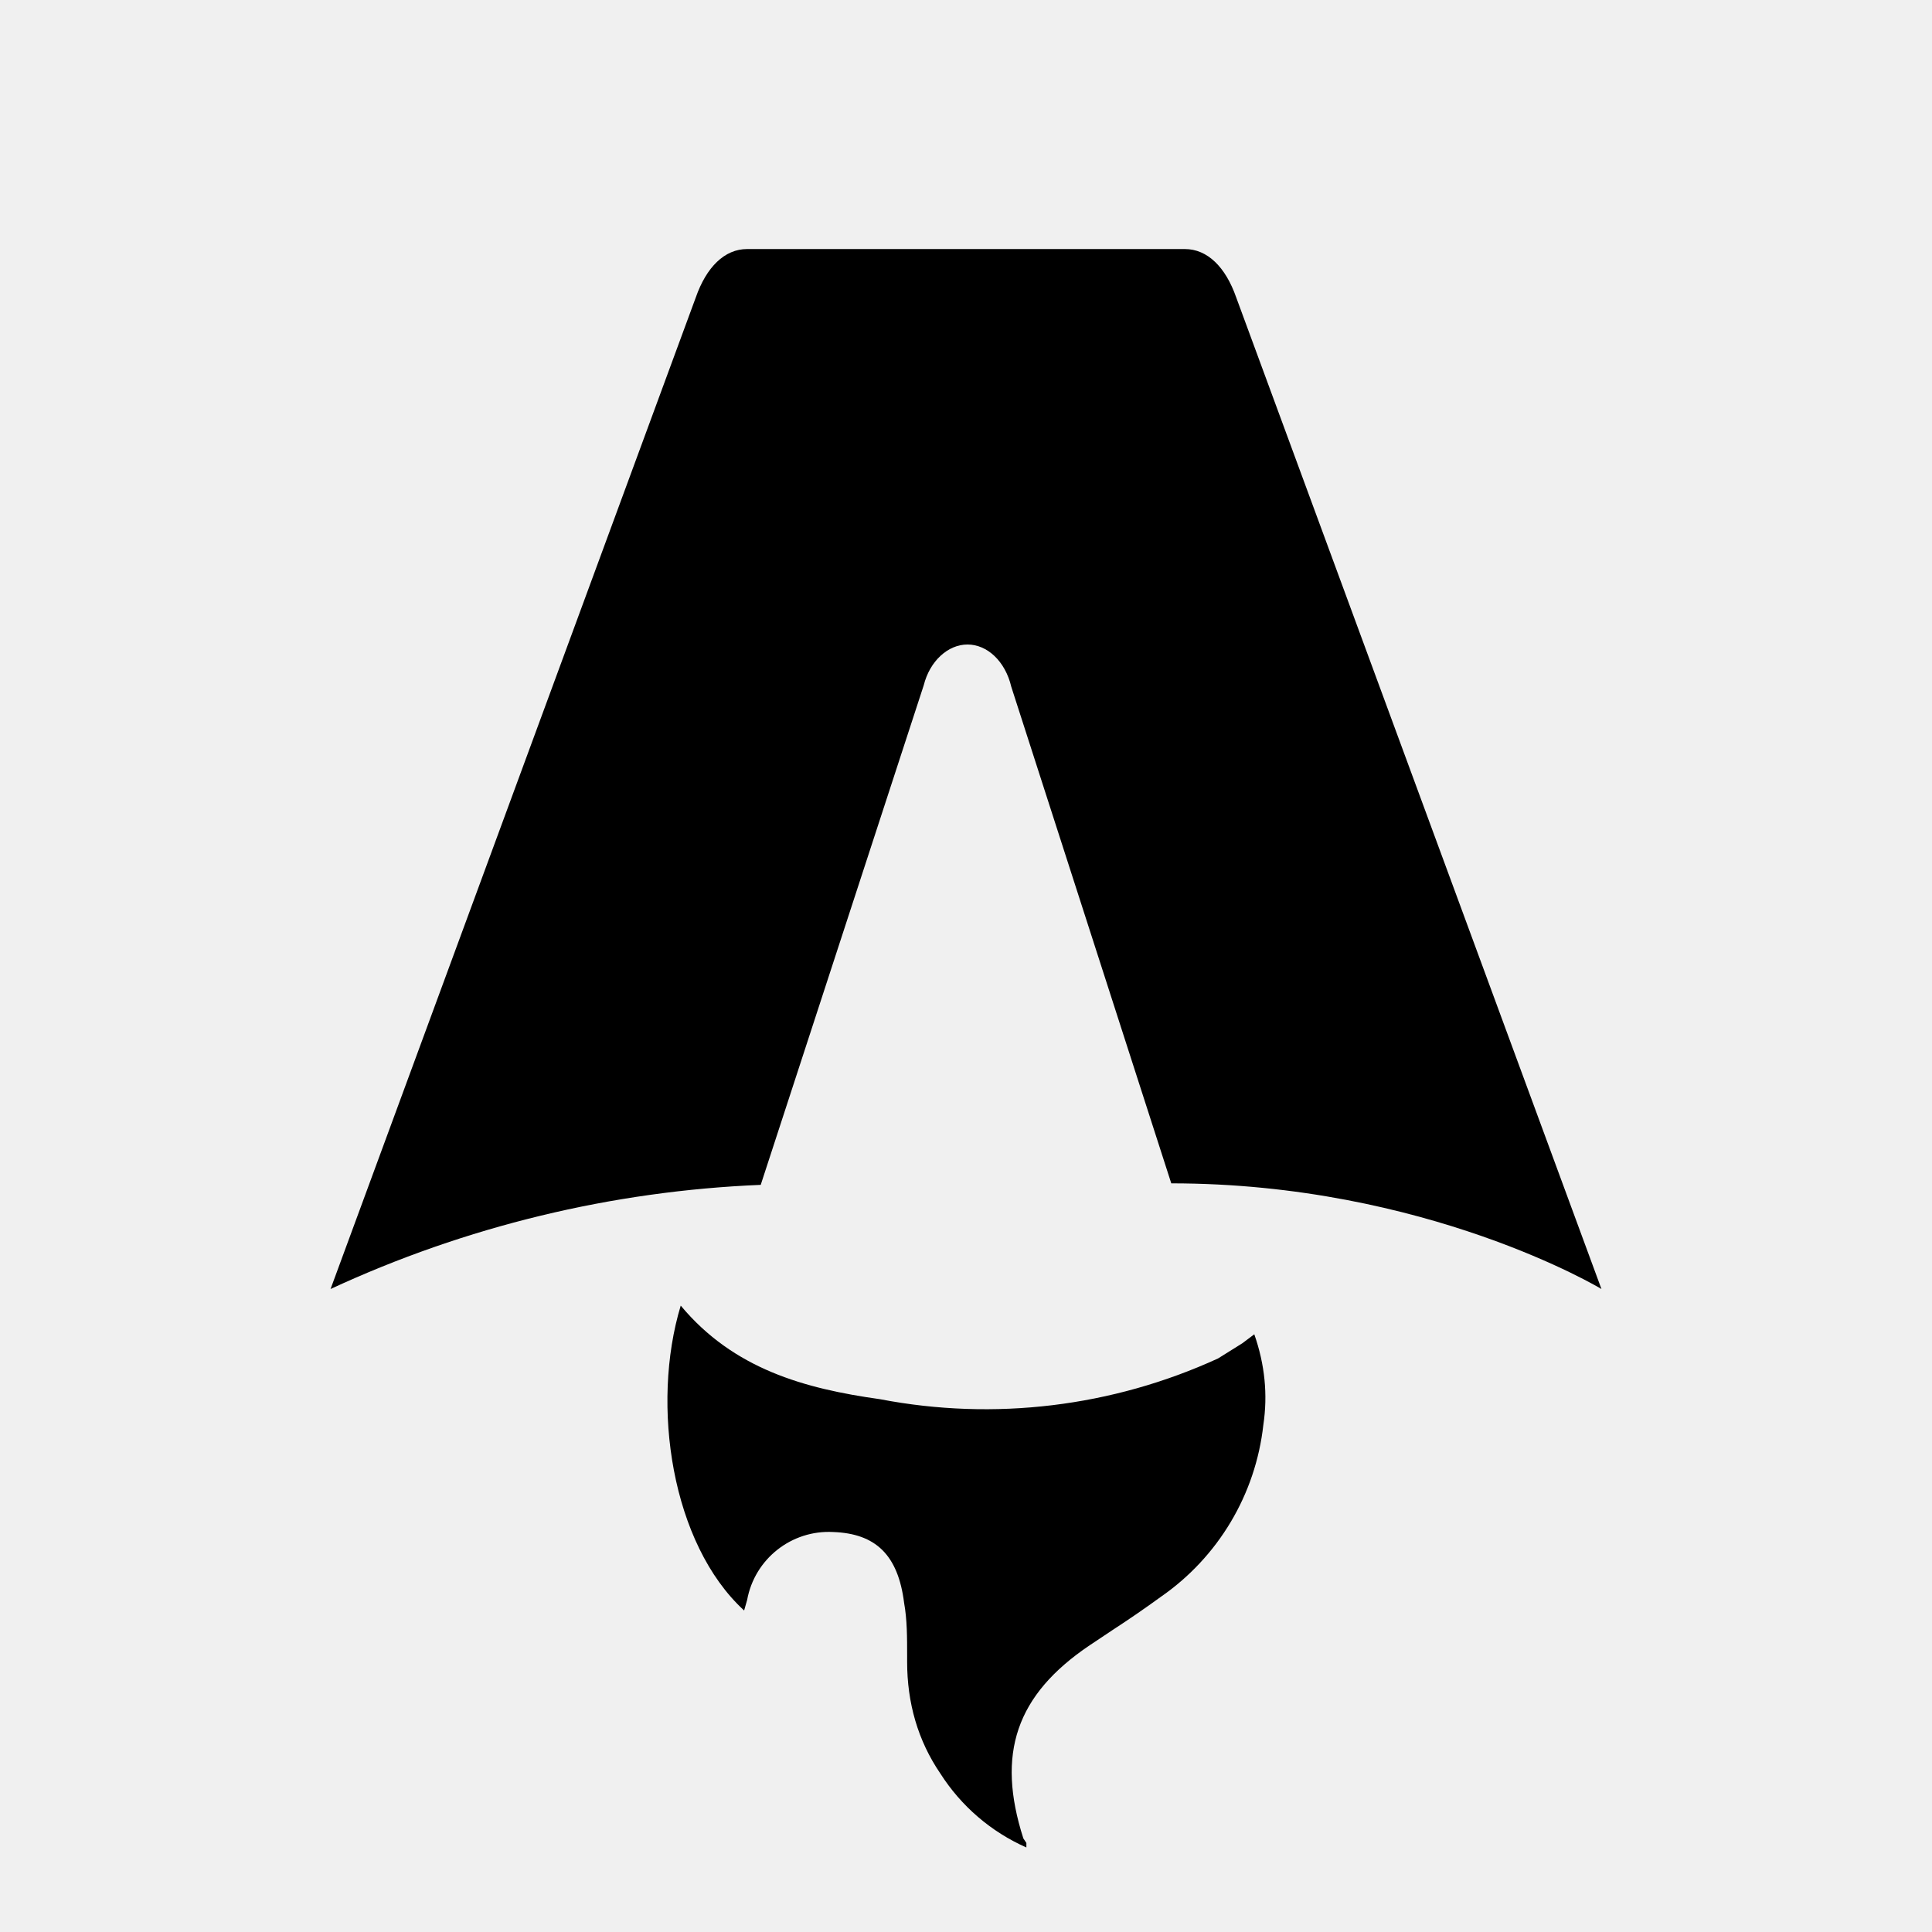
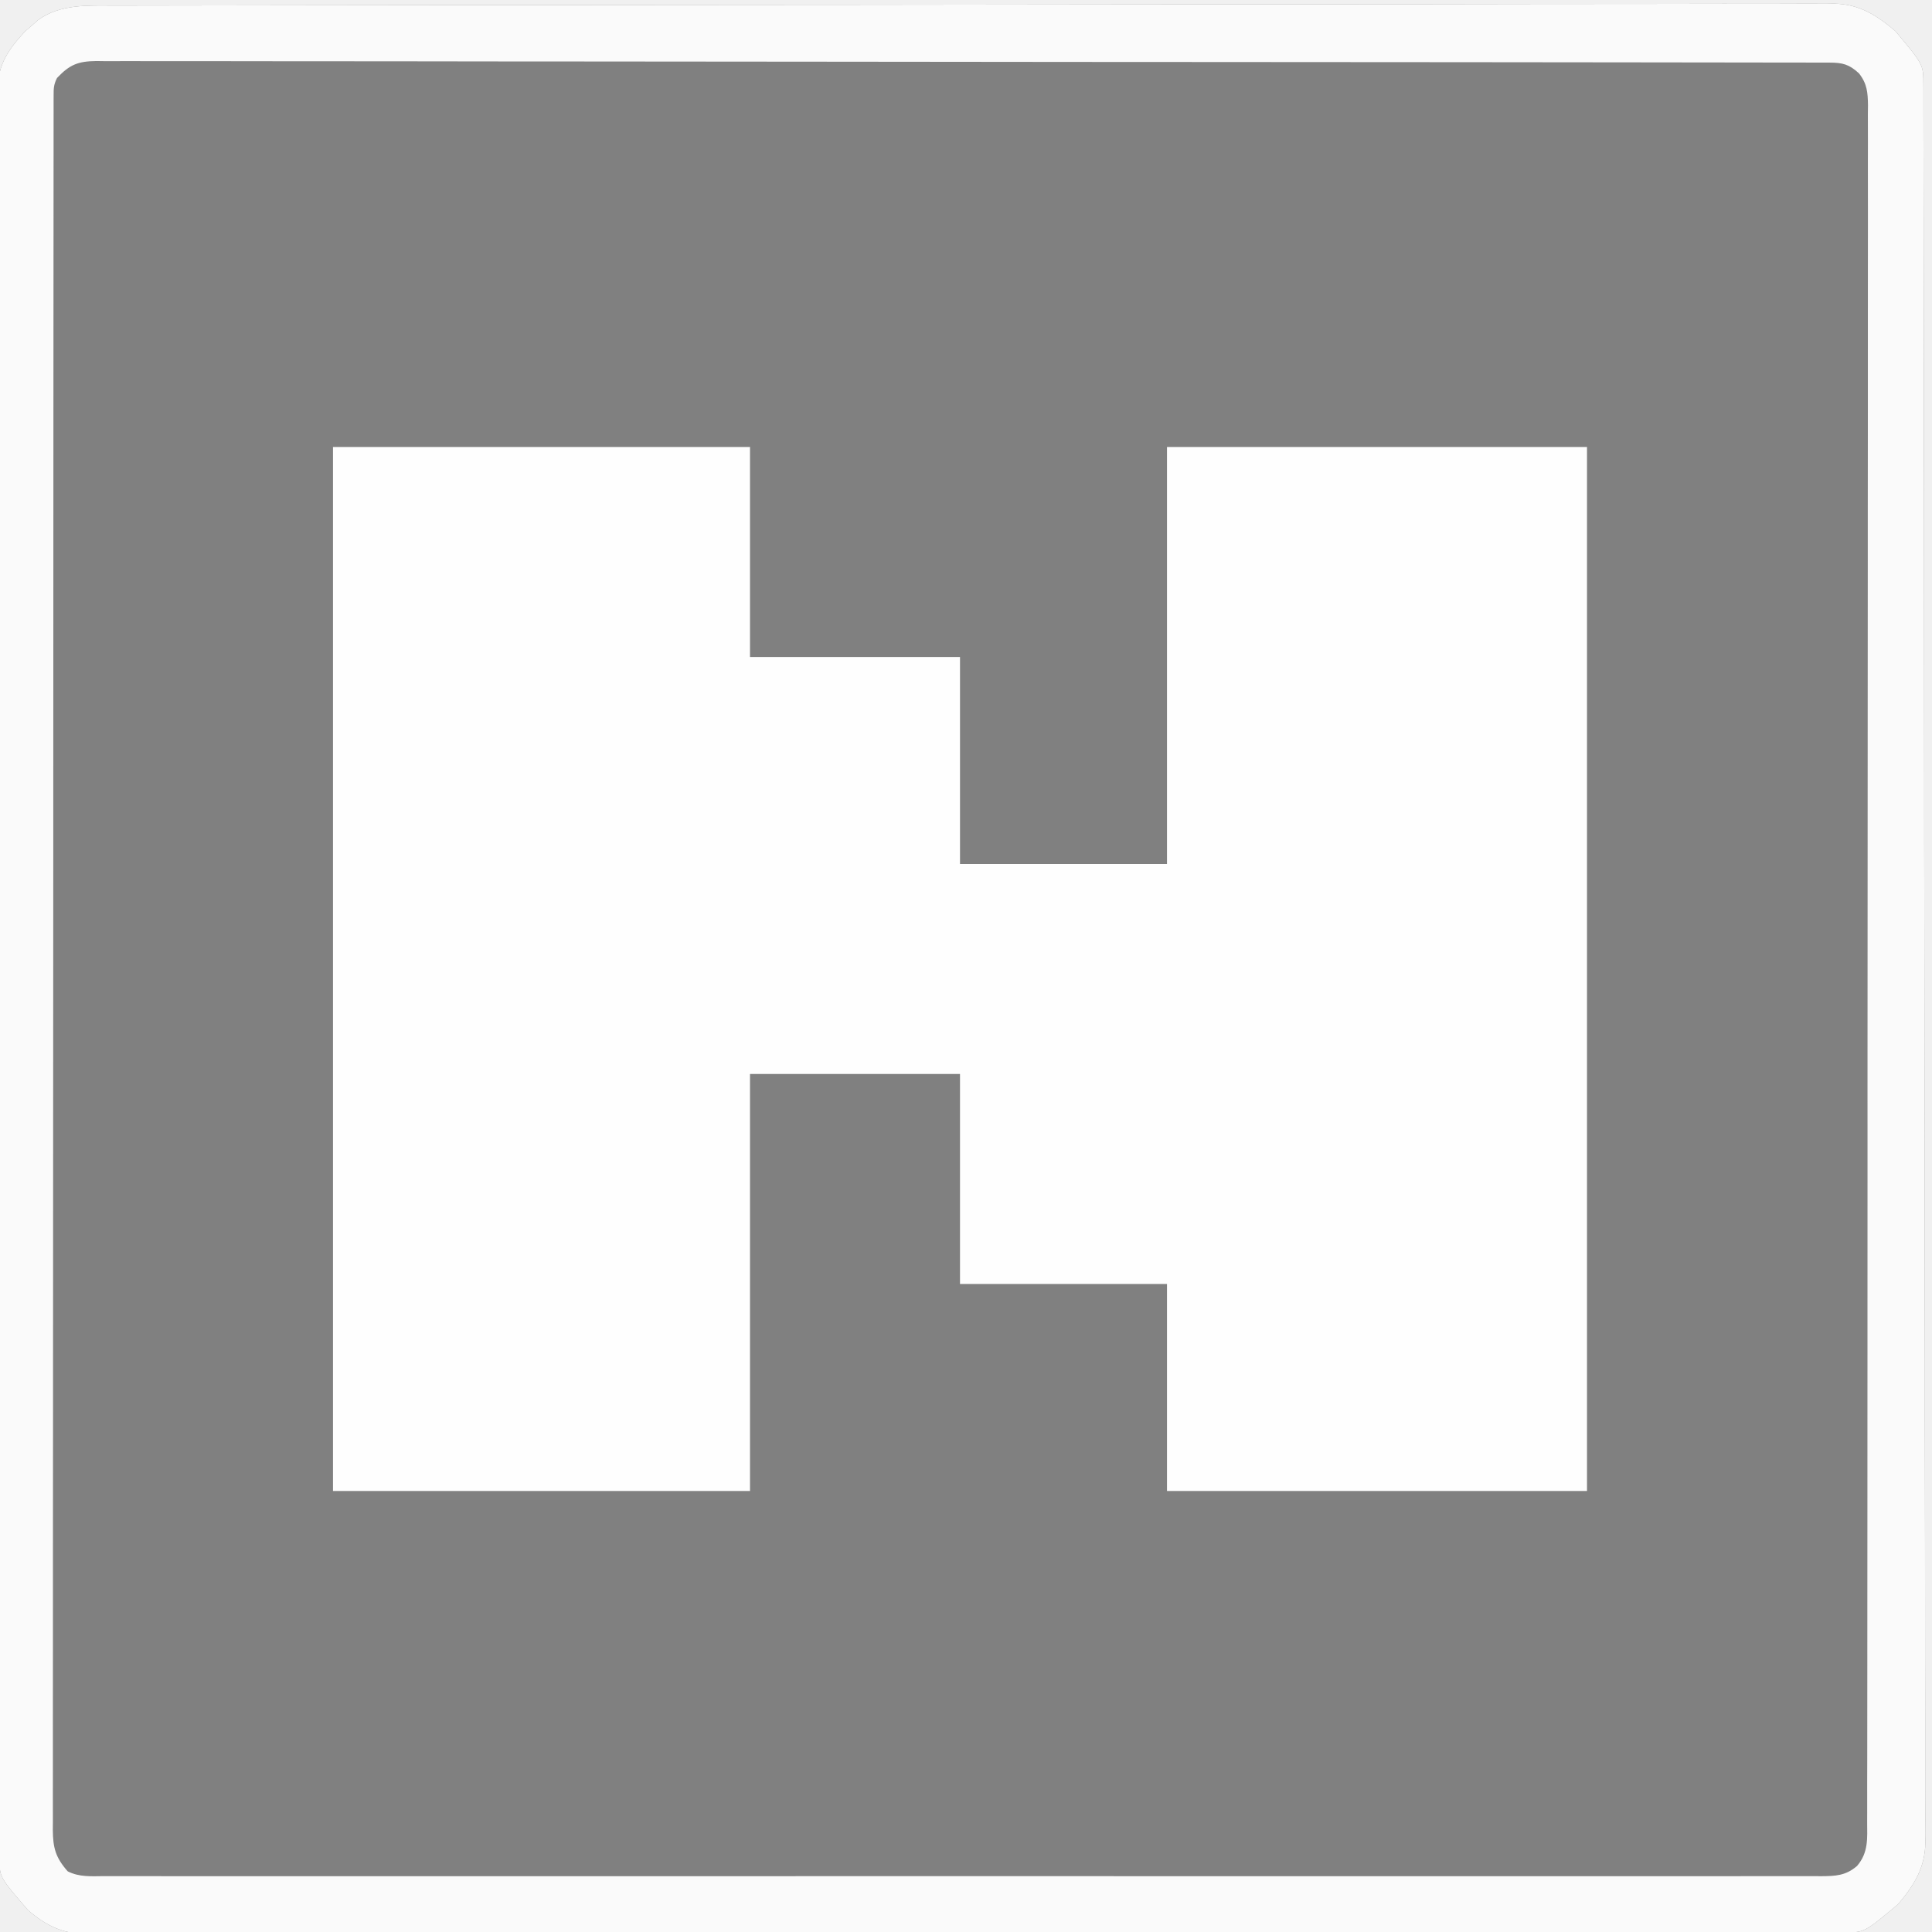
- <svg xmlns="http://www.w3.org/2000/svg" fill="none" viewBox="0 0 128 128">
-   <path d="M50.4 78.5a75.1 75.1 0 0 0-28.5 6.9l24.2-65.7c.7-2 1.9-3.2 3.4-3.2h29c1.5 0 2.7 1.2 3.4 3.2l24.2 65.7s-11.6-7-28.5-7L67 45.5c-.4-1.7-1.6-2.8-2.9-2.8-1.3 0-2.5 1.1-2.9 2.7L50.4 78.5Zm-1.1 28.2Zm-4.2-20.2c-2 6.6-.6 15.8 4.2 20.2a17.5 17.5 0 0 1 .2-.7 5.5 5.5 0 0 1 5.7-4.5c2.8.1 4.3 1.5 4.7 4.7.2 1.1.2 2.3.2 3.5v.4c0 2.7.7 5.2 2.2 7.4a13 13 0 0 0 5.7 4.9v-.3l-.2-.3c-1.8-5.6-.5-9.5 4.4-12.8l1.5-1a73 73 0 0 0 3.2-2.2 16 16 0 0 0 6.8-11.4c.3-2 .1-4-.6-6l-.8.6-1.6 1a37 37 0 0 1-22.4 2.7c-5-.7-9.7-2-13.2-6.2Z" />
-   <style>
-         path { fill: #000; }
-         @media (prefers-color-scheme: dark) {
-             path { fill: #FFF; }
-         }
-     </style>
+ <svg xmlns="http://www.w3.org/2000/svg" version="1.1" width="644" height="644">
+   <path d="M0 0 C1.004 -0.003 2.008 -0.006 3.043 -0.009 C6.41 -0.018 9.778 -0.019 13.145 -0.021 C15.583 -0.026 18.02 -0.031 20.458 -0.036 C26.456 -0.049 32.454 -0.056 38.453 -0.062 C45.639 -0.069 52.825 -0.082 60.012 -0.095 C78.201 -0.126 96.39 -0.146 114.58 -0.164 C119.506 -0.169 124.433 -0.174 129.36 -0.179 C159.947 -0.21 190.535 -0.236 221.123 -0.253 C228.206 -0.257 235.288 -0.261 242.37 -0.265 C243.69 -0.266 243.69 -0.266 245.037 -0.267 C273.578 -0.283 302.119 -0.322 330.66 -0.373 C360.008 -0.425 389.356 -0.458 418.704 -0.465 C422.848 -0.466 426.993 -0.467 431.137 -0.468 C431.952 -0.469 432.768 -0.469 433.608 -0.469 C446.735 -0.474 459.862 -0.499 472.989 -0.531 C486.18 -0.563 499.37 -0.573 512.561 -0.561 C520.398 -0.554 528.234 -0.564 536.07 -0.598 C541.921 -0.621 547.772 -0.613 553.623 -0.593 C555.99 -0.59 558.358 -0.597 560.725 -0.615 C563.943 -0.638 567.158 -0.624 570.376 -0.601 C571.755 -0.624 571.755 -0.624 573.162 -0.648 C581.518 -0.516 587.281 3.169 593.564 8.452 C602.934 19.645 602.934 19.645 602.945 26.211 C602.949 27.07 602.952 27.929 602.956 28.814 C602.955 29.766 602.954 30.717 602.953 31.697 C602.956 32.706 602.959 33.715 602.962 34.755 C602.971 38.175 602.973 41.595 602.974 45.015 C602.979 47.477 602.984 49.938 602.99 52.399 C603.002 58.479 603.01 64.56 603.016 70.64 C603.023 77.919 603.035 85.199 603.048 92.478 C603.08 110.913 603.1 129.348 603.117 147.782 C603.122 152.774 603.127 157.767 603.132 162.759 C603.163 193.737 603.19 224.716 603.207 255.695 C603.211 262.875 603.215 270.055 603.219 277.235 C603.219 278.573 603.219 278.573 603.22 279.938 C603.237 308.859 603.275 337.779 603.326 366.7 C603.378 396.424 603.411 426.147 603.418 455.871 C603.419 460.069 603.421 464.266 603.422 468.464 C603.422 469.703 603.422 469.703 603.423 470.968 C603.427 484.268 603.452 497.568 603.485 510.868 C603.517 524.236 603.527 537.605 603.514 550.973 C603.507 558.917 603.517 566.859 603.551 574.802 C603.575 580.733 603.567 586.663 603.547 592.594 C603.544 594.994 603.551 597.394 603.569 599.793 C603.592 603.055 603.578 606.314 603.555 609.576 C603.57 610.508 603.586 611.441 603.602 612.402 C603.47 620.807 599.818 626.567 594.501 632.89 C583.308 642.261 583.308 642.261 576.741 642.27 C575.882 642.273 575.023 642.277 574.137 642.28 C573.186 642.279 572.234 642.278 571.254 642.277 C570.244 642.279 569.235 642.282 568.195 642.285 C564.774 642.293 561.353 642.293 557.931 642.294 C555.469 642.298 553.007 642.302 550.546 642.307 C544.463 642.318 538.381 642.324 532.299 642.328 C525.018 642.333 517.736 642.343 510.455 642.354 C492.852 642.38 475.249 642.395 457.646 642.408 C451.817 642.412 445.987 642.417 440.158 642.421 C409.174 642.447 378.191 642.469 347.207 642.481 C340.026 642.484 332.845 642.487 325.664 642.49 C324.772 642.49 323.88 642.491 322.96 642.491 C294.033 642.503 265.105 642.534 236.177 642.576 C206.448 642.619 176.718 642.645 146.989 642.65 C142.791 642.651 138.593 642.652 134.395 642.653 C133.155 642.653 133.155 642.653 131.891 642.654 C118.587 642.657 105.283 642.678 91.979 642.704 C78.608 642.73 65.237 642.738 51.867 642.727 C43.921 642.721 35.976 642.729 28.03 642.757 C22.1 642.776 16.169 642.769 10.239 642.752 C7.838 642.749 5.436 642.755 3.035 642.77 C-0.225 642.789 -3.485 642.777 -6.745 642.758 C-8.148 642.777 -8.148 642.777 -9.579 642.797 C-17.464 642.693 -22.941 639.932 -28.874 634.827 C-38.308 623.863 -38.308 623.863 -38.317 618.042 C-38.321 617.177 -38.325 616.312 -38.329 615.42 C-38.328 614.462 -38.327 613.504 -38.326 612.517 C-38.329 611.501 -38.332 610.485 -38.335 609.438 C-38.344 605.994 -38.345 602.55 -38.347 599.106 C-38.352 596.627 -38.357 594.149 -38.362 591.67 C-38.375 585.547 -38.383 579.425 -38.388 573.302 C-38.395 565.971 -38.408 558.641 -38.421 551.311 C-38.453 532.748 -38.473 514.185 -38.49 495.622 C-38.495 490.595 -38.5 485.569 -38.505 480.542 C-38.536 449.351 -38.563 418.16 -38.579 386.969 C-38.583 379.74 -38.587 372.51 -38.591 365.281 C-38.592 364.383 -38.592 363.485 -38.593 362.559 C-38.609 333.438 -38.648 304.316 -38.699 275.194 C-38.751 245.265 -38.784 215.337 -38.791 185.408 C-38.792 181.182 -38.793 176.956 -38.795 172.729 C-38.795 171.898 -38.795 171.066 -38.795 170.209 C-38.8 156.816 -38.825 143.422 -38.857 130.029 C-38.889 116.569 -38.899 103.108 -38.887 89.648 C-38.88 81.649 -38.89 73.651 -38.924 65.652 C-38.947 59.681 -38.94 53.712 -38.919 47.741 C-38.916 45.324 -38.923 42.906 -38.941 40.489 C-38.964 37.207 -38.951 33.926 -38.927 30.643 C-38.943 29.702 -38.958 28.76 -38.974 27.79 C-38.846 19.54 -35.31 14.499 -29.807 8.581 C-29.087 7.961 -28.366 7.341 -27.624 6.702 C-26.539 5.745 -26.539 5.745 -25.432 4.769 C-18.051 -0.584 -8.738 -0.009 0 0 Z " fill="#808080" transform="translate(38.18632,1.860192)" />
+   <path d="M0 0 C45.87 0 91.74 0 139 0 C139 23.1 139 46.2 139 70 C162.1 70 185.2 70 209 70 C209 92.77 209 115.54 209 139 C231.77 139 254.54 139 278 139 C278 93.13 278 47.26 278 0 C324.2 0 370.4 0 418 0 C418 114.84 418 229.68 418 348 C371.8 348 325.6 348 278 348 C278 325.23 278 302.46 278 279 C255.23 279 232.46 279 209 279 C209 255.9 209 232.8 209 209 C185.9 209 162.8 209 139 209 C139 254.87 139 300.74 139 348 C93.13 348 47.26 348 0 348 C0 233.16 0 118.32 0 0 Z " fill="#FEFEFE" transform="translate(111,149)" />
+   <path d="M0 0 C1.004 -0.003 2.008 -0.006 3.043 -0.009 C6.41 -0.018 9.778 -0.019 13.145 -0.021 C15.583 -0.026 18.02 -0.031 20.458 -0.036 C26.456 -0.049 32.454 -0.056 38.453 -0.062 C45.639 -0.069 52.825 -0.082 60.012 -0.095 C78.201 -0.126 96.39 -0.146 114.58 -0.164 C119.506 -0.169 124.433 -0.174 129.36 -0.179 C159.947 -0.21 190.535 -0.236 221.123 -0.253 C228.206 -0.257 235.288 -0.261 242.37 -0.265 C243.69 -0.266 243.69 -0.266 245.037 -0.267 C273.578 -0.283 302.119 -0.322 330.66 -0.373 C360.008 -0.425 389.356 -0.458 418.704 -0.465 C422.848 -0.466 426.993 -0.467 431.137 -0.468 C431.952 -0.469 432.768 -0.469 433.608 -0.469 C446.735 -0.474 459.862 -0.499 472.989 -0.531 C486.18 -0.563 499.37 -0.573 512.561 -0.561 C520.398 -0.554 528.234 -0.564 536.07 -0.598 C541.921 -0.621 547.772 -0.613 553.623 -0.593 C555.99 -0.59 558.358 -0.597 560.725 -0.615 C563.943 -0.638 567.158 -0.624 570.376 -0.601 C571.755 -0.624 571.755 -0.624 573.162 -0.648 C581.518 -0.516 587.281 3.169 593.564 8.452 C602.934 19.645 602.934 19.645 602.945 26.211 C602.949 27.07 602.952 27.929 602.956 28.814 C602.955 29.766 602.954 30.717 602.953 31.697 C602.956 32.706 602.959 33.715 602.962 34.755 C602.971 38.175 602.973 41.595 602.974 45.015 C602.979 47.477 602.984 49.938 602.99 52.399 C603.002 58.479 603.01 64.56 603.016 70.64 C603.023 77.919 603.035 85.199 603.048 92.478 C603.08 110.913 603.1 129.348 603.117 147.782 C603.122 152.774 603.127 157.767 603.132 162.759 C603.163 193.737 603.19 224.716 603.207 255.695 C603.211 262.875 603.215 270.055 603.219 277.235 C603.219 278.573 603.219 278.573 603.22 279.938 C603.237 308.859 603.275 337.779 603.326 366.7 C603.378 396.424 603.411 426.147 603.418 455.871 C603.419 460.069 603.421 464.266 603.422 468.464 C603.422 469.703 603.422 469.703 603.423 470.968 C603.427 484.268 603.452 497.568 603.485 510.868 C603.517 524.236 603.527 537.605 603.514 550.973 C603.507 558.917 603.517 566.859 603.551 574.802 C603.575 580.733 603.567 586.663 603.547 592.594 C603.544 594.994 603.551 597.394 603.569 599.793 C603.592 603.055 603.578 606.314 603.555 609.576 C603.57 610.508 603.586 611.441 603.602 612.402 C603.47 620.807 599.818 626.567 594.501 632.89 C583.308 642.261 583.308 642.261 576.741 642.27 C575.882 642.273 575.023 642.277 574.137 642.28 C573.186 642.279 572.234 642.278 571.254 642.277 C570.244 642.279 569.235 642.282 568.195 642.285 C564.774 642.293 561.353 642.293 557.931 642.294 C555.469 642.298 553.007 642.302 550.546 642.307 C544.463 642.318 538.381 642.324 532.299 642.328 C525.018 642.333 517.736 642.343 510.455 642.354 C492.852 642.38 475.249 642.395 457.646 642.408 C451.817 642.412 445.987 642.417 440.158 642.421 C409.174 642.447 378.191 642.469 347.207 642.481 C340.026 642.484 332.845 642.487 325.664 642.49 C324.772 642.49 323.88 642.491 322.96 642.491 C294.033 642.503 265.105 642.534 236.177 642.576 C206.448 642.619 176.718 642.645 146.989 642.65 C142.791 642.651 138.593 642.652 134.395 642.653 C133.155 642.653 133.155 642.653 131.891 642.654 C118.587 642.657 105.283 642.678 91.979 642.704 C78.608 642.73 65.237 642.738 51.867 642.727 C43.921 642.721 35.976 642.729 28.03 642.757 C22.1 642.776 16.169 642.769 10.239 642.752 C7.838 642.749 5.436 642.755 3.035 642.77 C-0.225 642.789 -3.485 642.777 -6.745 642.758 C-8.148 642.777 -8.148 642.777 -9.579 642.797 C-17.464 642.693 -22.941 639.932 -28.874 634.827 C-38.308 623.863 -38.308 623.863 -38.317 618.042 C-38.321 617.177 -38.325 616.312 -38.329 615.42 C-38.328 614.462 -38.327 613.504 -38.326 612.517 C-38.329 611.501 -38.332 610.485 -38.335 609.438 C-38.344 605.994 -38.345 602.55 -38.347 599.106 C-38.352 596.627 -38.357 594.149 -38.362 591.67 C-38.375 585.547 -38.383 579.425 -38.388 573.302 C-38.395 565.971 -38.408 558.641 -38.421 551.311 C-38.453 532.748 -38.473 514.185 -38.49 495.622 C-38.495 490.595 -38.5 485.569 -38.505 480.542 C-38.536 449.351 -38.563 418.16 -38.579 386.969 C-38.583 379.74 -38.587 372.51 -38.591 365.281 C-38.592 364.383 -38.592 363.485 -38.593 362.559 C-38.609 333.438 -38.648 304.316 -38.699 275.194 C-38.751 245.265 -38.784 215.337 -38.791 185.408 C-38.792 181.182 -38.793 176.956 -38.795 172.729 C-38.795 171.898 -38.795 171.066 -38.795 170.209 C-38.8 156.816 -38.825 143.422 -38.857 130.029 C-38.889 116.569 -38.899 103.108 -38.887 89.648 C-38.88 81.649 -38.89 73.651 -38.924 65.652 C-38.947 59.681 -38.94 53.712 -38.919 47.741 C-38.916 45.324 -38.923 42.906 -38.941 40.489 C-38.964 37.207 -38.951 33.926 -38.927 30.643 C-38.943 29.702 -38.958 28.76 -38.974 27.79 C-38.846 19.54 -35.31 14.499 -29.807 8.581 C-29.087 7.961 -28.366 7.341 -27.624 6.702 C-26.539 5.745 -26.539 5.745 -25.432 4.769 C-18.051 -0.584 -8.738 -0.009 0 0 Z M-19.186 24.14 C-20.322 26.41 -20.312 27.638 -20.314 30.159 C-20.317 31.007 -20.32 31.854 -20.323 32.727 C-20.321 33.666 -20.32 34.604 -20.318 35.571 C-20.32 36.566 -20.322 37.561 -20.324 38.587 C-20.33 41.96 -20.328 45.334 -20.327 48.707 C-20.329 51.135 -20.332 53.563 -20.336 55.99 C-20.343 61.988 -20.346 67.985 -20.346 73.982 C-20.347 81.161 -20.354 88.341 -20.36 95.521 C-20.377 112.876 -20.382 130.231 -20.387 147.586 C-20.39 155.792 -20.393 163.998 -20.397 172.204 C-20.41 200.28 -20.42 228.357 -20.424 256.433 C-20.424 258.196 -20.424 259.96 -20.425 261.723 C-20.425 263.49 -20.425 265.258 -20.425 267.026 C-20.426 270.572 -20.426 274.118 -20.427 277.664 C-20.427 278.543 -20.427 279.422 -20.427 280.328 C-20.431 308.848 -20.446 337.367 -20.47 365.886 C-20.494 396.021 -20.508 426.156 -20.509 456.29 C-20.509 459.596 -20.51 462.902 -20.51 466.208 C-20.51 467.022 -20.51 467.836 -20.51 468.675 C-20.511 481.794 -20.522 494.913 -20.537 508.031 C-20.551 521.209 -20.554 534.387 -20.546 547.565 C-20.542 555.401 -20.546 563.236 -20.562 571.071 C-20.572 576.912 -20.568 582.754 -20.557 588.595 C-20.555 590.965 -20.558 593.335 -20.567 595.705 C-20.578 598.914 -20.57 602.123 -20.558 605.332 C-20.566 606.263 -20.573 607.194 -20.581 608.154 C-20.532 614.13 -19.633 617.374 -15.604 621.929 C-11.702 623.883 -7.812 623.55 -3.509 623.517 C-2.013 623.524 -2.013 623.524 -0.487 623.531 C2.883 623.542 6.252 623.531 9.622 623.521 C12.051 623.524 14.481 623.529 16.91 623.535 C22.206 623.545 27.502 623.545 32.797 623.538 C40.672 623.526 48.547 623.532 56.422 623.541 C70.485 623.557 84.548 623.556 98.612 623.547 C110.919 623.54 123.226 623.538 135.534 623.541 C136.349 623.541 137.165 623.542 138.005 623.542 C141.316 623.543 144.626 623.544 147.936 623.545 C179.008 623.554 210.08 623.546 241.151 623.53 C268.77 623.515 296.389 623.517 324.008 623.531 C355.021 623.547 386.033 623.553 417.046 623.544 C420.35 623.543 423.655 623.542 426.96 623.541 C428.18 623.541 428.18 623.541 429.426 623.541 C441.726 623.537 454.027 623.541 466.327 623.549 C480.311 623.557 494.294 623.555 508.278 623.539 C516.109 623.53 523.94 623.529 531.771 623.541 C537.609 623.548 543.446 623.54 549.284 623.526 C551.653 623.523 554.022 623.524 556.391 623.531 C559.598 623.541 562.804 623.531 566.011 623.517 C566.942 623.524 567.872 623.531 568.831 623.539 C573.607 623.497 577.038 623.395 580.814 620.14 C584.664 615.673 584.236 610.943 584.197 605.343 C584.202 604.344 584.207 603.346 584.212 602.317 C584.225 598.951 584.216 595.585 584.208 592.218 C584.213 589.789 584.219 587.359 584.227 584.93 C584.24 579.636 584.243 574.344 584.239 569.05 C584.232 561.179 584.242 553.309 584.256 545.438 C584.28 530.564 584.285 515.69 584.283 500.816 C584.282 489.332 584.286 477.848 584.293 466.364 C584.294 464.715 584.295 463.066 584.296 461.418 C584.297 460.19 584.297 460.19 584.298 458.938 C584.298 458.118 584.299 457.298 584.299 456.453 C584.3 455.632 584.3 454.81 584.301 453.964 C584.315 430.86 584.324 407.756 584.319 384.652 C584.319 383.781 584.319 382.909 584.319 382.011 C584.318 377.595 584.317 373.179 584.316 368.762 C584.316 367.885 584.315 367.008 584.315 366.104 C584.315 364.33 584.314 362.557 584.314 360.783 C584.308 333.177 584.324 305.571 584.356 277.966 C584.392 246.964 584.411 215.963 584.406 184.961 C584.406 181.657 584.405 178.354 584.405 175.05 C584.405 174.236 584.405 173.423 584.405 172.584 C584.403 160.29 584.415 147.996 584.434 135.702 C584.455 121.724 584.459 107.747 584.44 93.769 C584.429 85.943 584.433 78.117 584.456 70.291 C584.472 64.455 584.462 58.619 584.442 52.782 C584.437 50.416 584.442 48.049 584.455 45.682 C584.472 42.475 584.459 39.27 584.437 36.063 C584.45 35.135 584.462 34.207 584.475 33.251 C584.414 28.948 584.183 26.028 581.462 22.582 C578.179 19.554 575.976 19.016 571.671 19.01 C570.822 19.006 569.972 19.003 569.097 18.999 C568.162 19 567.226 19.002 566.263 19.003 C565.267 19 564.27 18.997 563.244 18.995 C559.874 18.987 556.503 18.987 553.133 18.986 C550.705 18.982 548.277 18.977 545.849 18.973 C539.855 18.962 533.862 18.956 527.868 18.952 C520.692 18.947 513.515 18.936 506.339 18.925 C488.993 18.9 471.647 18.885 454.301 18.872 C448.557 18.868 442.813 18.863 437.069 18.858 C406.543 18.833 376.016 18.811 345.49 18.799 C338.416 18.796 331.343 18.793 324.269 18.79 C322.951 18.789 322.951 18.789 321.606 18.789 C293.1 18.776 264.595 18.745 236.089 18.704 C206.795 18.661 177.501 18.634 148.206 18.629 C144.071 18.628 139.936 18.627 135.801 18.626 C134.581 18.626 134.581 18.626 133.335 18.626 C120.223 18.622 107.111 18.602 93.999 18.576 C80.827 18.55 67.654 18.542 54.482 18.553 C46.651 18.559 38.821 18.551 30.991 18.523 C25.151 18.504 19.311 18.51 13.472 18.528 C11.104 18.53 8.735 18.525 6.367 18.51 C3.158 18.491 -0.049 18.502 -3.258 18.522 C-4.186 18.509 -5.114 18.496 -6.071 18.483 C-12.183 18.565 -14.96 19.663 -19.186 24.14 Z " fill="#FAFAFA" transform="translate(38.18632,1.860192)" />
</svg>
